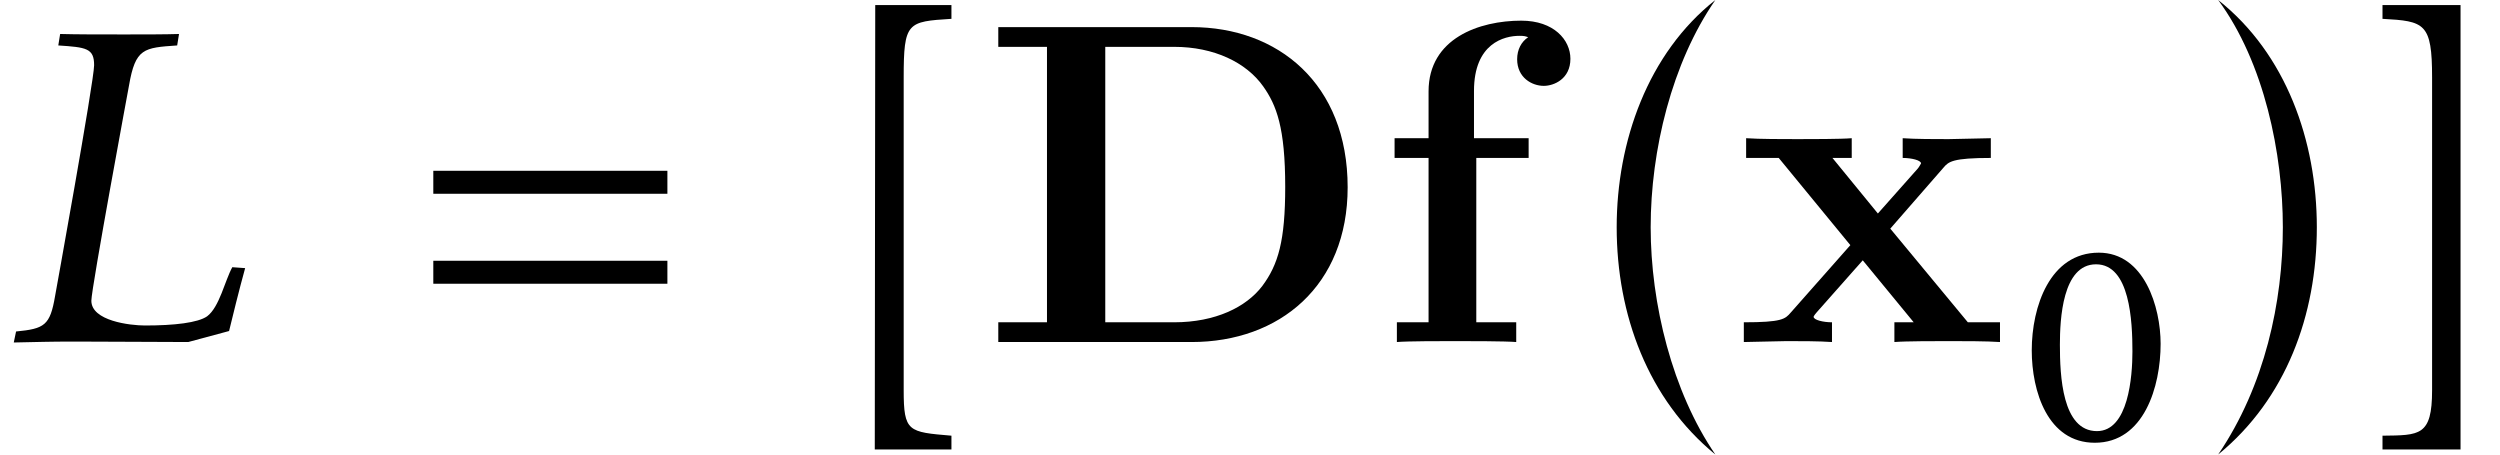
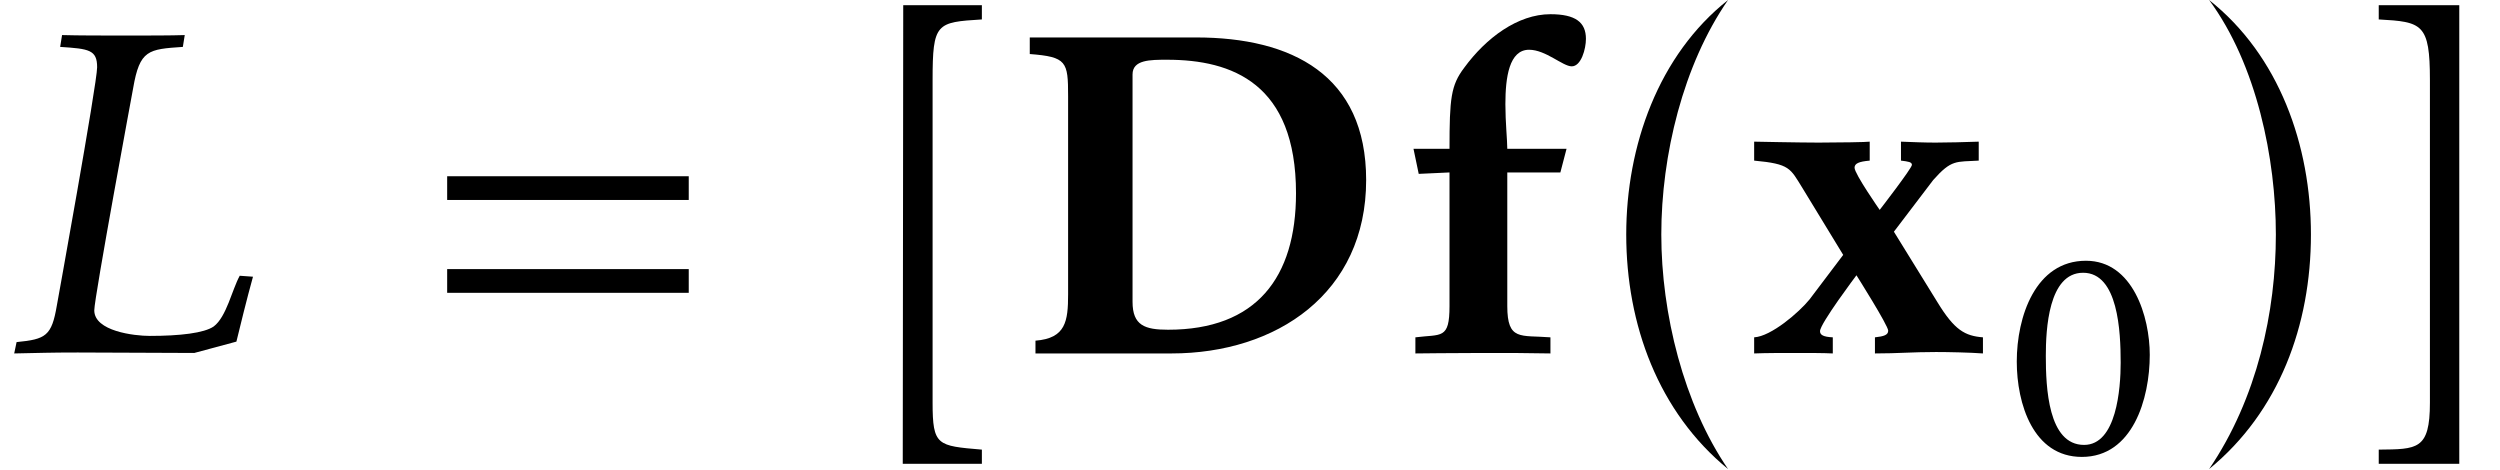
- <svg xmlns="http://www.w3.org/2000/svg" xmlns:xlink="http://www.w3.org/1999/xlink" version="1.1" width="65.104pt" height="11.836pt" viewBox="0 -8.907 65.104 11.836">
+ <svg xmlns="http://www.w3.org/2000/svg" xmlns:xlink="http://www.w3.org/1999/xlink" version="1.1" width="63.086pt" height="11.836pt" viewBox="0 -8.907 63.086 11.836">
  <defs>
-     <path id="g0-68" d="M9.552-4.029C9.552-6.731 7.735-8.201 5.487-8.201H.454V-7.687H1.722V-.514H.454V0H5.487C7.783 0 9.552-1.47 9.552-4.029ZM7.926-4.041C7.926-2.642 7.747-2.02 7.329-1.459C6.91-.909 6.109-.514 5.033-.514H3.24V-7.687H5.033C6.073-7.687 6.91-7.281 7.352-6.659C7.699-6.169 7.926-5.583 7.926-4.041Z" />
-     <path id="g0-102" d="M5.045-7.376C5.045-7.867 4.615-8.369 3.766-8.369C2.678-8.369 1.351-7.914 1.351-6.528V-5.308H.466V-4.794H1.351V-.514H.526V0C.801-.024 1.698-.024 2.032-.024C2.379-.024 3.347-.024 3.634 0V-.514H2.594V-4.794H3.957V-5.308H2.534V-6.539C2.534-7.783 3.324-7.974 3.718-7.974C3.85-7.974 3.873-7.962 3.945-7.938C3.766-7.819 3.658-7.615 3.658-7.364C3.658-6.886 4.041-6.671 4.352-6.671C4.615-6.671 5.045-6.85 5.045-7.376Z" />
-     <path id="g0-120" d="M6.886 0V-.514H6.049L4.029-2.953L5.416-4.543C5.547-4.698 5.655-4.794 6.647-4.794V-5.308L5.547-5.284C5.2-5.284 4.686-5.284 4.352-5.308V-4.794C4.579-4.794 4.83-4.734 4.83-4.651C4.83-4.651 4.77-4.543 4.746-4.519L3.706-3.347L2.523-4.794H3.025V-5.308C2.75-5.284 1.937-5.284 1.614-5.284C1.255-5.284 .61-5.284 .275-5.308V-4.794H1.124L2.989-2.523L1.435-.765C1.291-.598 1.207-.514 .215-.514V0L1.327-.024C1.674-.024 2.176-.024 2.511 0V-.514C2.283-.514 2.032-.574 2.032-.658C2.032-.658 2.032-.681 2.116-.777L3.312-2.128L4.639-.514H4.136V0C4.423-.024 5.224-.024 5.559-.024C5.918-.024 6.551-.024 6.886 0Z" />
-     <use id="g2-7" xlink:href="#g1-7" transform="scale(1.5)" />
-     <use id="g2-8" xlink:href="#g1-8" transform="scale(1.5)" />
-     <use id="g2-26" xlink:href="#g1-26" transform="scale(1.5)" />
-     <use id="g2-56" xlink:href="#g1-56" transform="scale(1.5)" />
-     <use id="g2-58" xlink:href="#g1-58" transform="scale(1.5)" />
-     <use id="g2-2554" xlink:href="#g1-2554" transform="scale(1.5)" />
-     <path id="g1-7" d="M.582-1.993C.582-.478 1.124 .996 2.295 1.953C1.546 .861 1.172-.669 1.172-1.993C1.172-3.324 1.538-4.846 2.295-5.938C1.124-5.013 .582-3.483 .582-1.993Z" />
-     <path id="g1-8" d="M.351 1.953C1.53 .988 2.064-.47 2.064-1.993C2.064-3.491 1.53-5.005 .351-5.938C1.156-4.846 1.474-3.26 1.474-1.993C1.474-.701 1.164 .757 .351 1.953Z" />
-     <path id="g1-26" d="M.638-1.012H4.702V-1.411H.638V-1.012ZM.638-2.574H4.702V-2.973H.638V-2.574Z" />
-     <path id="g1-56" d="M.757 1.865H2.088V1.626C1.339 1.562 1.259 1.562 1.259 .837V-4.591C1.259-5.555 1.323-5.563 2.088-5.611V-5.85H.765L.757 1.865Z" />
-     <path id="g1-58" d="M.558 1.626V1.865H1.913V-5.85H.558V-5.611C1.291-5.571 1.419-5.539 1.419-4.591V.837C1.419 1.634 1.203 1.618 .558 1.626Z" />
-     <path id="g1-1499" d="M.494-2.295C.494-1.227 .909 .112 2.136 .112C3.419 .112 3.85-1.355 3.85-2.463C3.85-3.419 3.427-4.838 2.24-4.838C.964-4.838 .494-3.427 .494-2.295ZM1.227-2.439C1.227-3.1 1.291-4.535 2.168-4.535C3.053-4.535 3.116-3.053 3.116-2.264C3.116-1.618 3.013-.191 2.192-.191C1.283-.191 1.227-1.642 1.227-2.439Z" />
-     <path id="g1-2554" d="M.239 .008C.677 0 .821-.008 1.307-.008C1.761-.008 2.861 0 3.268 0L3.977-.191C4.033-.422 4.152-.909 4.256-1.283L4.033-1.299C3.905-1.068 3.81-.606 3.595-.446C3.435-.335 3.029-.287 2.519-.287C2.256-.287 1.586-.367 1.586-.717C1.586-.933 2.24-4.455 2.24-4.455C2.351-5.101 2.495-5.109 3.076-5.149L3.108-5.348C2.877-5.34 2.487-5.34 2.16-5.34C1.714-5.34 1.331-5.34 1.044-5.348L1.012-5.149C1.498-5.117 1.634-5.101 1.634-4.806C1.634-4.535 .956-.797 .956-.797C.869-.287 .773-.231 .279-.183L.239 .008Z" />
+     <use id="g1-7" xlink:href="#g0-7" transform="scale(1.5)" />
+     <use id="g1-8" xlink:href="#g0-8" transform="scale(1.5)" />
+     <use id="g1-26" xlink:href="#g0-26" transform="scale(1.5)" />
+     <use id="g1-56" xlink:href="#g0-56" transform="scale(1.5)" />
+     <use id="g1-58" xlink:href="#g0-58" transform="scale(1.5)" />
+     <use id="g1-2494" xlink:href="#g0-2494" transform="scale(1.5)" />
+     <use id="g1-2522" xlink:href="#g0-2522" transform="scale(1.5)" />
+     <use id="g1-2540" xlink:href="#g0-2540" transform="scale(1.5)" />
+     <use id="g1-2554" xlink:href="#g0-2554" transform="scale(1.5)" />
+     <path id="g0-7" d="M.582-1.993C.582-.478 1.124 .996 2.295 1.953C1.546 .861 1.172-.669 1.172-1.993C1.172-3.324 1.538-4.846 2.295-5.938C1.124-5.013 .582-3.483 .582-1.993Z" />
+     <path id="g0-8" d="M.351 1.953C1.53 .988 2.064-.47 2.064-1.993C2.064-3.491 1.53-5.005 .351-5.938C1.156-4.846 1.474-3.26 1.474-1.993C1.474-.701 1.164 .757 .351 1.953Z" />
+     <path id="g0-26" d="M.638-1.012H4.702V-1.411H.638V-1.012ZM.638-2.574H4.702V-2.973H.638V-2.574Z" />
+     <path id="g0-56" d="M.757 1.865H2.088V1.626C1.339 1.562 1.259 1.562 1.259 .837V-4.591C1.259-5.555 1.323-5.563 2.088-5.611V-5.85H.765L.757 1.865Z" />
+     <path id="g0-58" d="M.558 1.626V1.865H1.913V-5.85H.558V-5.611C1.291-5.571 1.419-5.539 1.419-4.591V.837C1.419 1.634 1.203 1.618 .558 1.626Z" />
+     <path id="g0-1499" d="M.494-2.295C.494-1.227 .909 .112 2.136 .112C3.419 .112 3.85-1.355 3.85-2.463C3.85-3.419 3.427-4.838 2.24-4.838C.964-4.838 .494-3.427 .494-2.295ZM1.227-2.439C1.227-3.1 1.291-4.535 2.168-4.535C3.053-4.535 3.116-3.053 3.116-2.264C3.116-1.618 3.013-.191 2.192-.191C1.283-.191 1.227-1.642 1.227-2.439Z" />
+     <path id="g0-2494" d="M.295-5.029C.917-4.981 .94-4.902 .94-4.32V-.988C.94-.534 .901-.247 .391-.207V.008H2.678C4.447 .008 5.954-1.004 5.954-2.909C5.954-4.678 4.702-5.308 3.092-5.308H.295V-5.029ZM2.024-.861V-4.686C2.024-4.933 2.319-4.933 2.606-4.933C3.698-4.933 4.774-4.535 4.774-2.686C4.774-1.267 4.105-.391 2.622-.391C2.232-.391 2.024-.462 2.024-.861Z" />
+     <path id="g0-2522" d="M.223-3.435L.311-3.013L.829-3.037V-.789C.829-.223 .693-.319 .255-.263V.008C.255 .008 .948 0 1.387 0C1.833 0 2.144 0 2.527 .008V-.263C2.024-.303 1.801-.199 1.801-.789V-3.037H2.694L2.798-3.435H1.801C1.801-3.579 1.769-3.881 1.769-4.184C1.769-4.639 1.833-5.101 2.168-5.101C2.447-5.101 2.734-4.822 2.885-4.822C3.045-4.822 3.124-5.117 3.124-5.284C3.124-5.563 2.949-5.699 2.527-5.699C1.977-5.699 1.443-5.3 1.076-4.798C.853-4.503 .829-4.288 .829-3.435H.223Z" />
+     <path id="g0-2540" d="M.088 .008C.295 0 .55 0 .789 0S1.251 0 1.411 .008V-.263C1.251-.271 1.196-.303 1.196-.367C1.196-.494 1.809-1.307 1.809-1.307S2.343-.462 2.343-.375C2.343-.303 2.271-.279 2.12-.263V.008C2.511 .008 2.742-.016 3.148-.016C3.355-.016 3.722-.008 3.937 .008V-.263C3.634-.287 3.459-.383 3.172-.853L2.439-2.04L3.1-2.909C3.411-3.26 3.483-3.212 3.866-3.236V-3.555C3.602-3.547 3.371-3.539 3.14-3.539C2.949-3.539 2.766-3.547 2.558-3.555V-3.236C2.686-3.22 2.742-3.212 2.742-3.164C2.742-3.108 2.2-2.407 2.2-2.407S1.777-3.013 1.777-3.116C1.777-3.188 1.849-3.22 2.032-3.236V-3.555C2-3.547 1.49-3.539 1.172-3.539C.861-3.539 .088-3.555 .088-3.555V-3.236C.693-3.18 .693-3.108 .901-2.774L1.586-1.65L1.02-.901C.845-.685 .375-.279 .088-.263V.008Z" />
+     <path id="g0-2554" d="M.239 .008C.677 0 .821-.008 1.307-.008C1.761-.008 2.861 0 3.268 0L3.977-.191C4.033-.422 4.152-.909 4.256-1.283L4.033-1.299C3.905-1.068 3.81-.606 3.595-.446C3.435-.335 3.029-.287 2.519-.287C2.256-.287 1.586-.367 1.586-.717C1.586-.933 2.24-4.455 2.24-4.455C2.351-5.101 2.495-5.109 3.076-5.149L3.108-5.348C2.877-5.34 2.487-5.34 2.16-5.34C1.714-5.34 1.331-5.34 1.044-5.348L1.012-5.149C1.498-5.117 1.634-5.101 1.634-4.806C1.634-4.535 .956-.797 .956-.797C.869-.287 .773-.231 .279-.183L.239 .008Z" />
  </defs>
  <g id="page1">
-     <use x="0" y="0" xlink:href="#g2-2554" />
-     <use x="10.327" y="0" xlink:href="#g2-26" />
-     <use x="21.645" y="0" xlink:href="#g2-56" />
-     <use x="25.543" y="0" xlink:href="#g0-68" />
-     <use x="35.851" y="0" xlink:href="#g0-102" />
-     <use x="41.228" y="0" xlink:href="#g2-7" />
-     <use x="45.197" y="0" xlink:href="#g0-120" />
-     <use x="52.416" y="2.511" xlink:href="#g1-1499" />
-     <use x="57.238" y="0" xlink:href="#g2-8" />
-     <use x="61.207" y="0" xlink:href="#g2-58" />
+     <use x="0" y="0" xlink:href="#g1-2554" />
+     <use x="10.327" y="0" xlink:href="#g1-26" />
+     <use x="21.645" y="0" xlink:href="#g1-56" />
+     <use x="25.543" y="0" xlink:href="#g1-2494" />
+     <use x="35.334" y="0" xlink:href="#g1-2522" />
+     <use x="40.164" y="0" xlink:href="#g1-7" />
+     <use x="44.133" y="0" xlink:href="#g1-2540" />
+     <use x="50.398" y="2.511" xlink:href="#g0-1499" />
+     <use x="55.219" y="0" xlink:href="#g1-8" />
+     <use x="59.189" y="0" xlink:href="#g1-58" />
  </g>
</svg>
